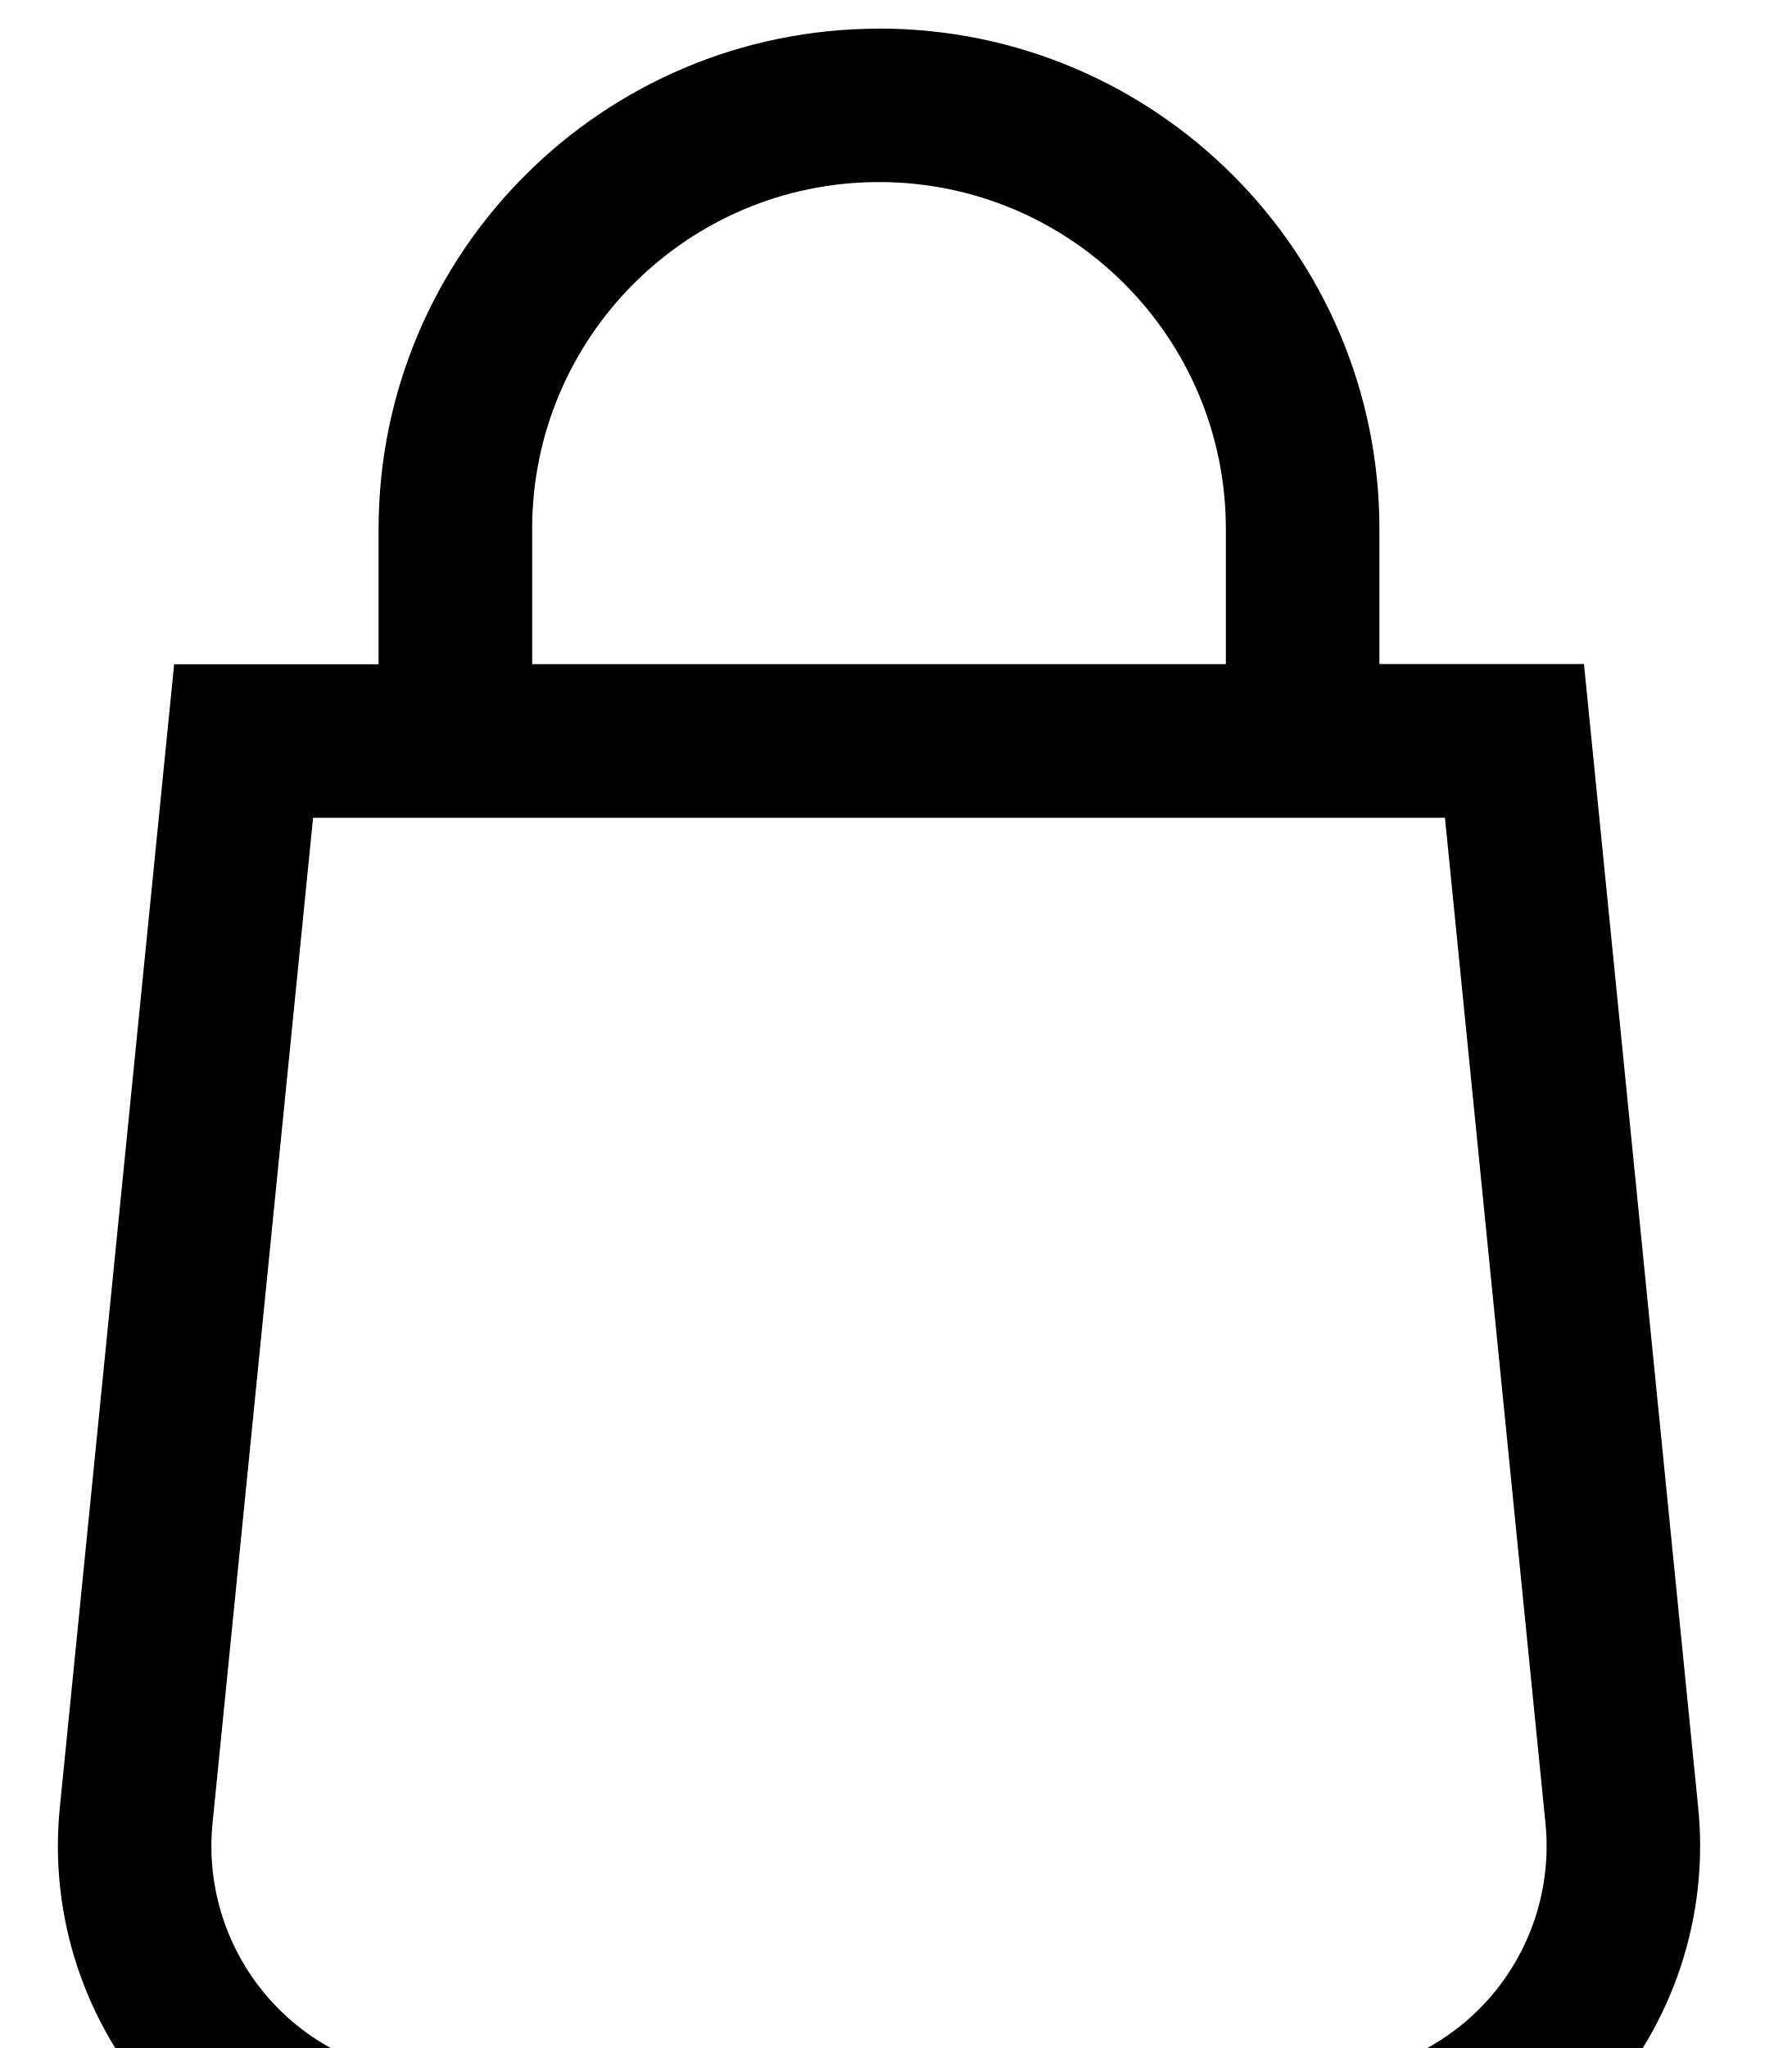
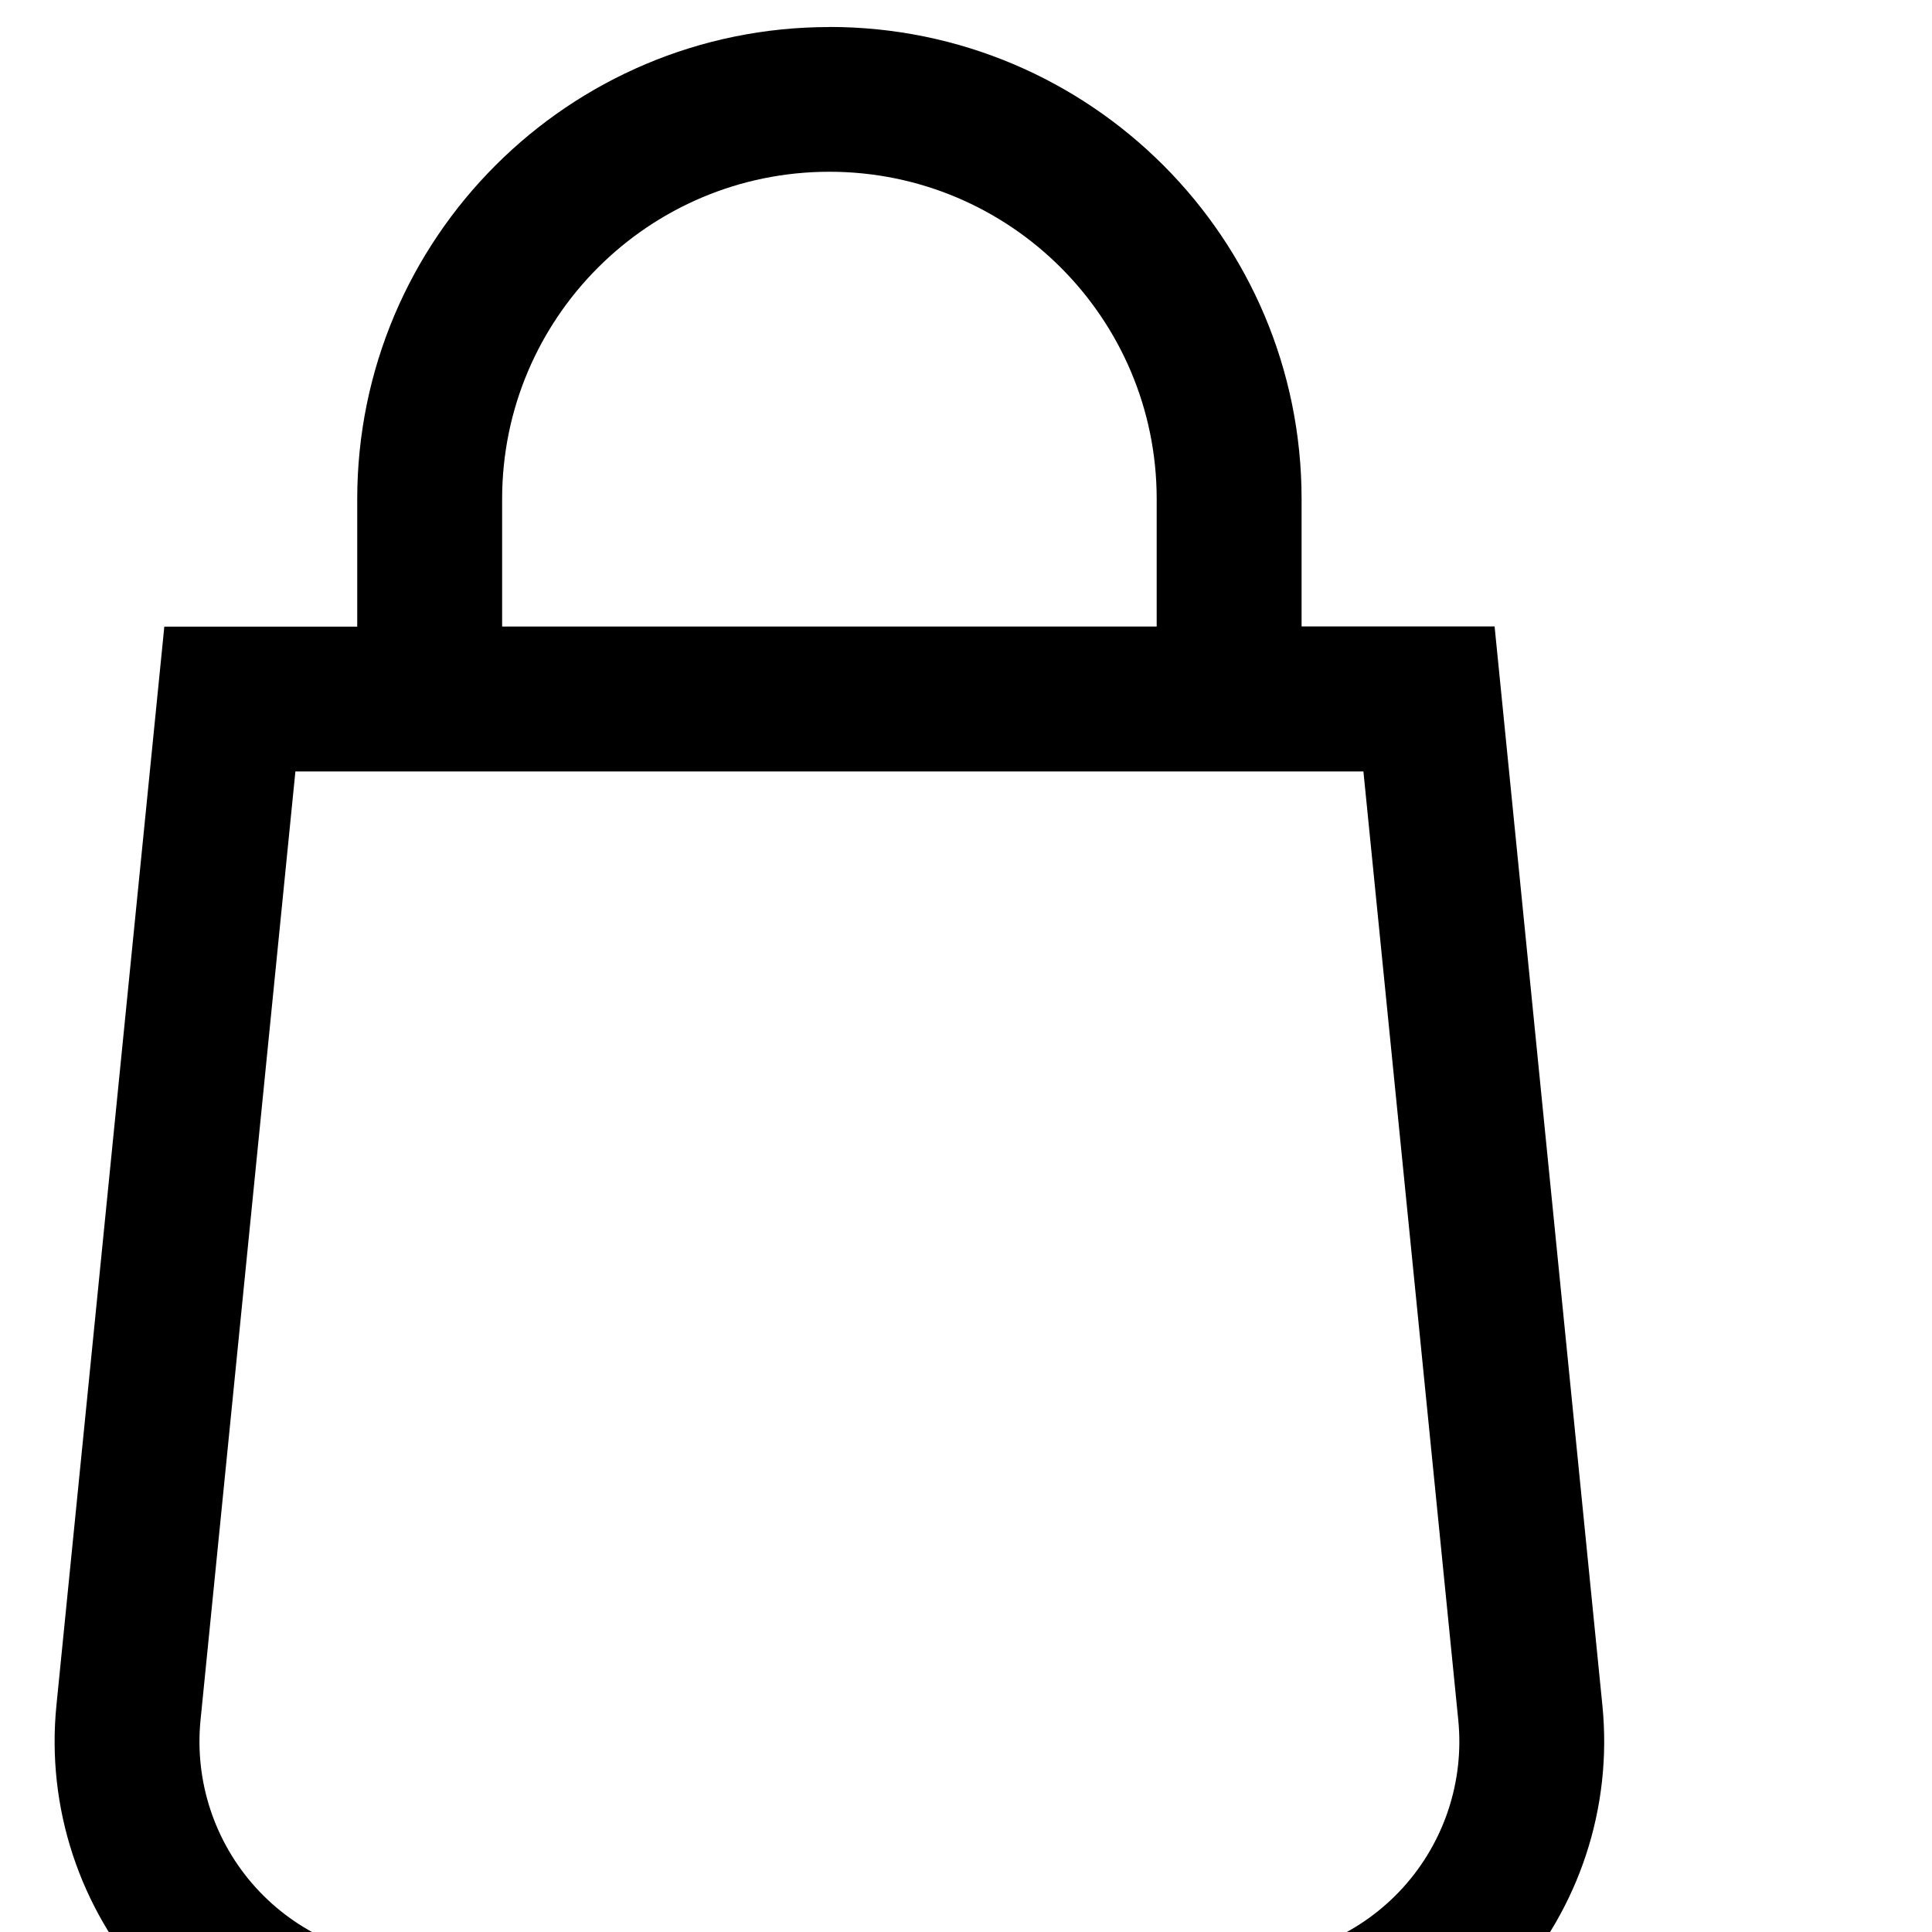
- <svg width="current" height="current" viewBox="0 0 17.5 20">
+ <svg width="current" height="current" viewBox="0 0 20 20">
  <path fill-rule="evenodd" clip-rule="evenodd" d="M8.586.28a4.888 4.888 0 00-4.888 4.887v1.32H1.701L.584 17.655a3.75 3.75 0 003.731 4.123h8.543a3.75 3.75 0 003.73-4.123l-1.116-11.17h-1.998V5.167c0-2.7-2.188-4.888-4.888-4.888zM5.198 5.166a3.388 3.388 0 116.776 0v1.32H5.198v-1.32zM2.076 17.805l.982-9.819h11.056l.982 9.82a2.25 2.25 0 01-2.238 2.473H4.315a2.25 2.25 0 01-2.239-2.474z" fill="current">
</path>
</svg>
